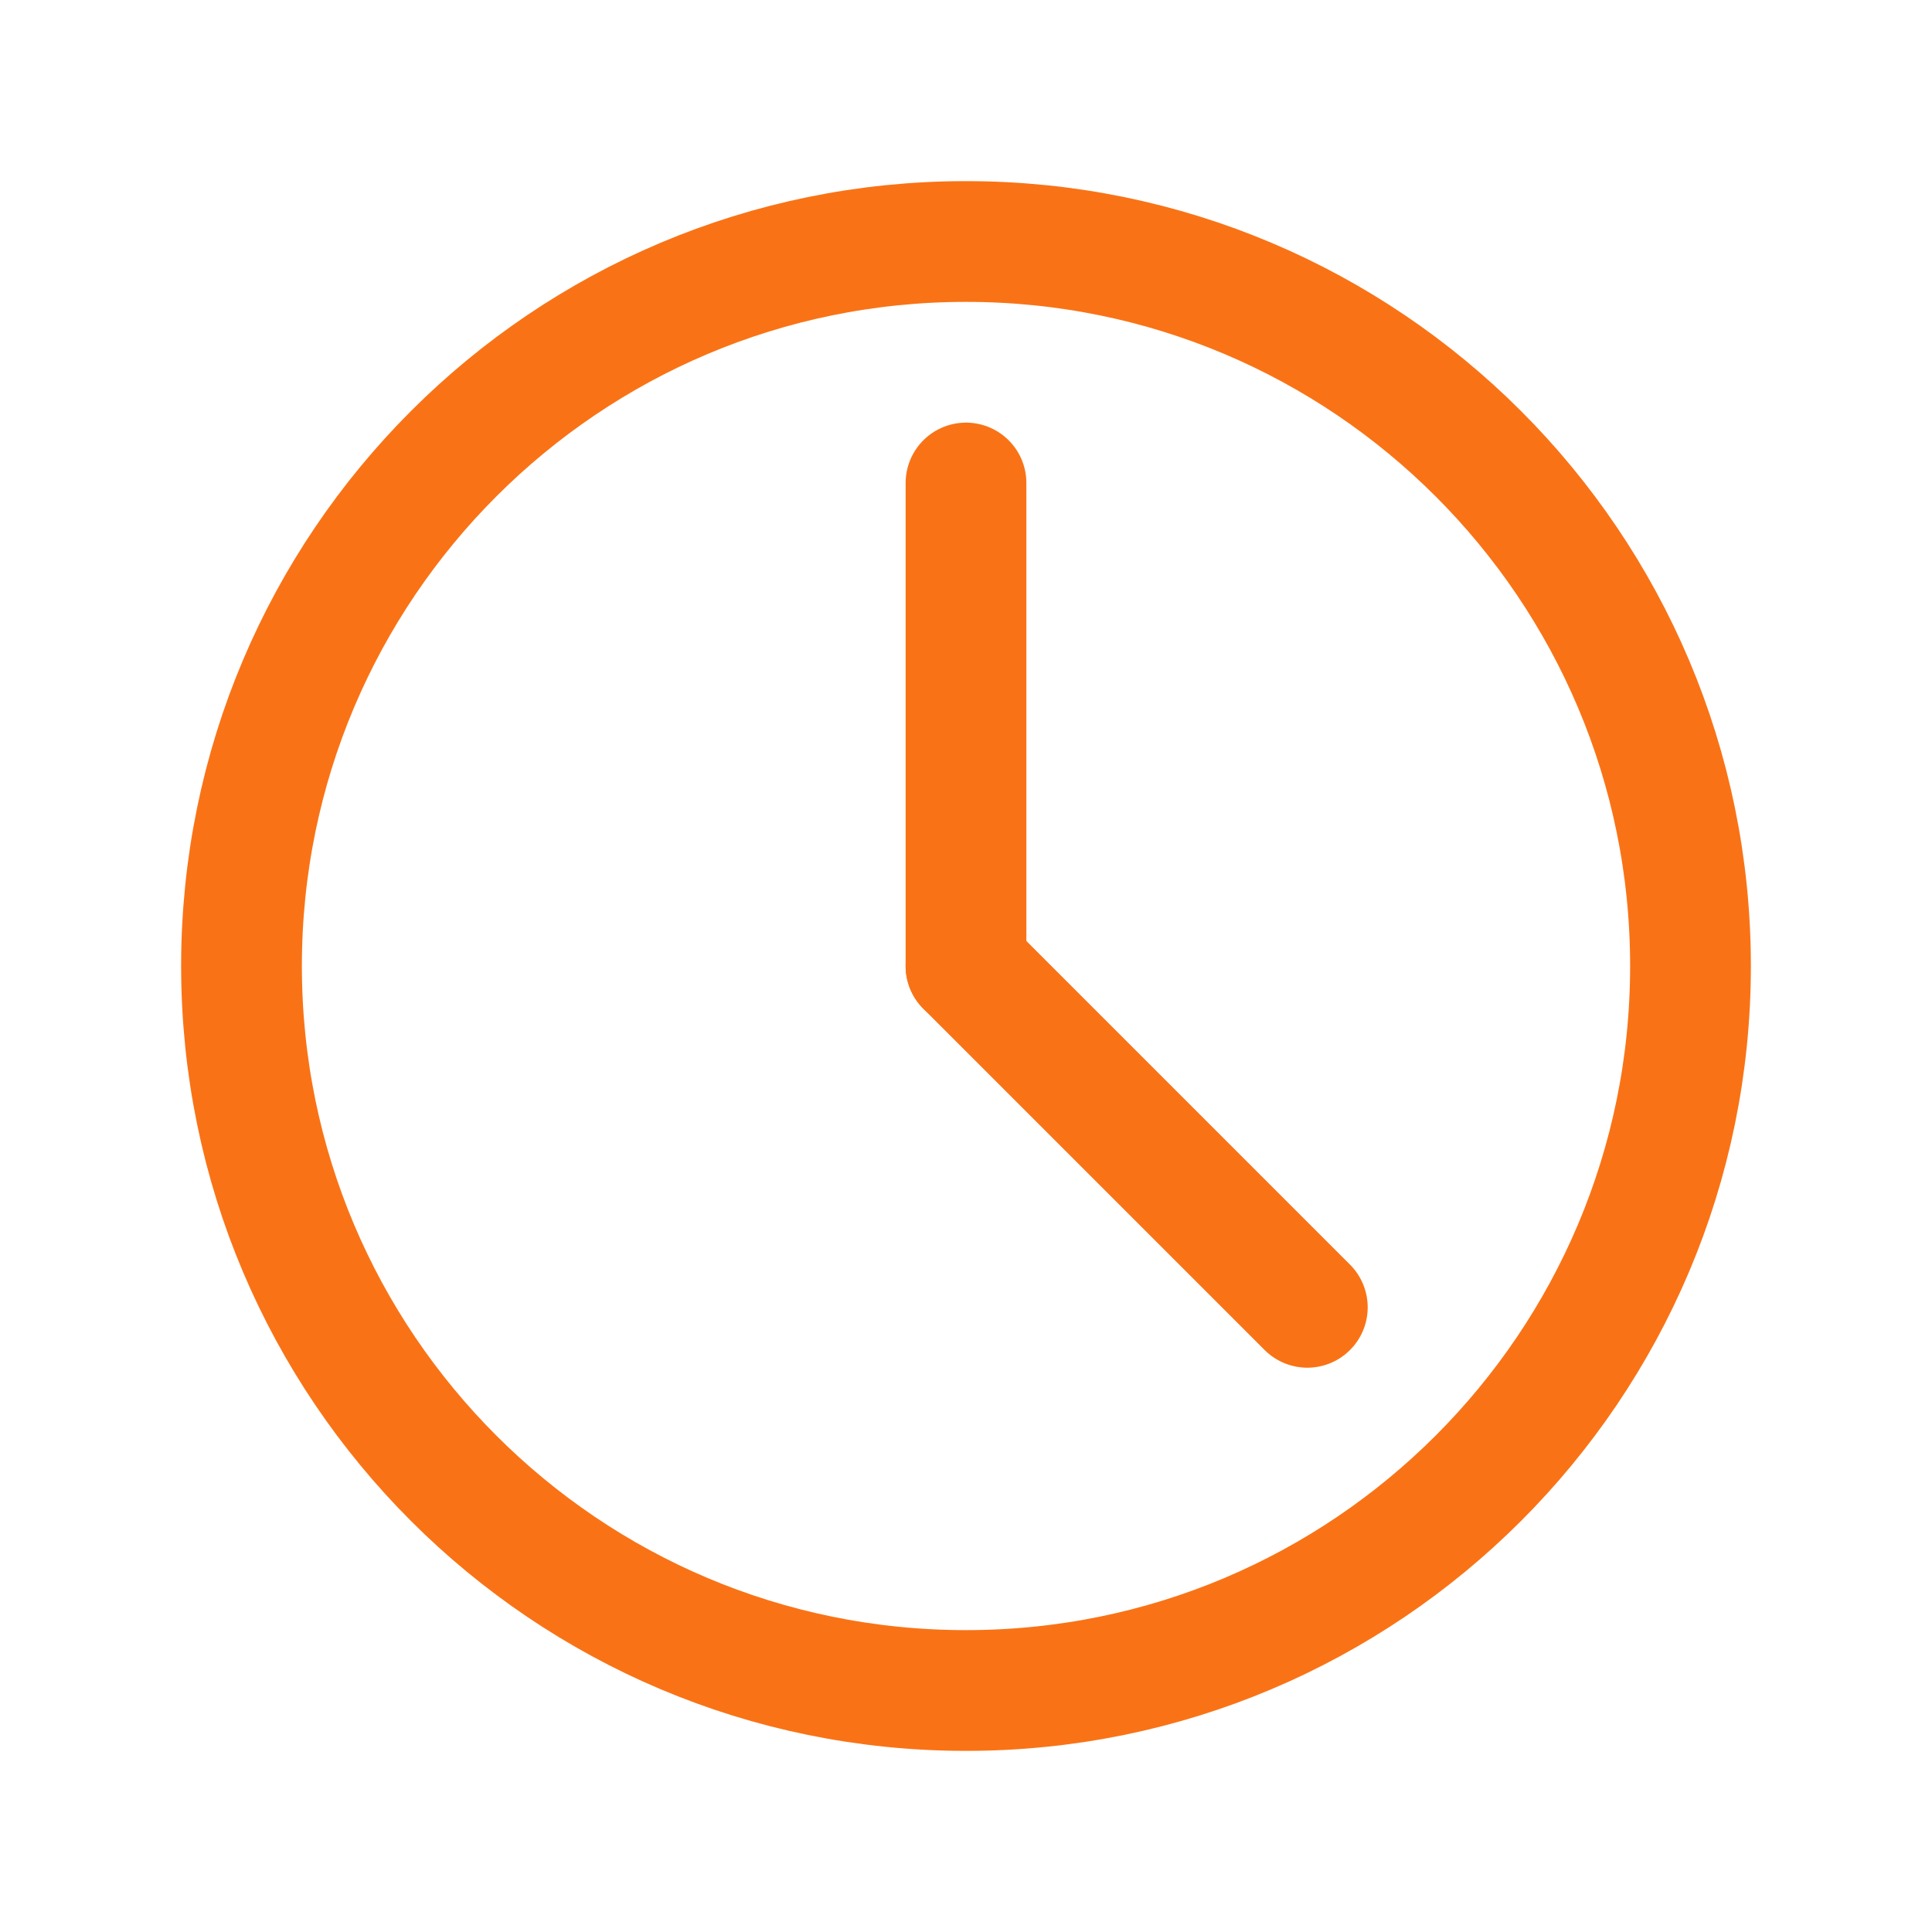
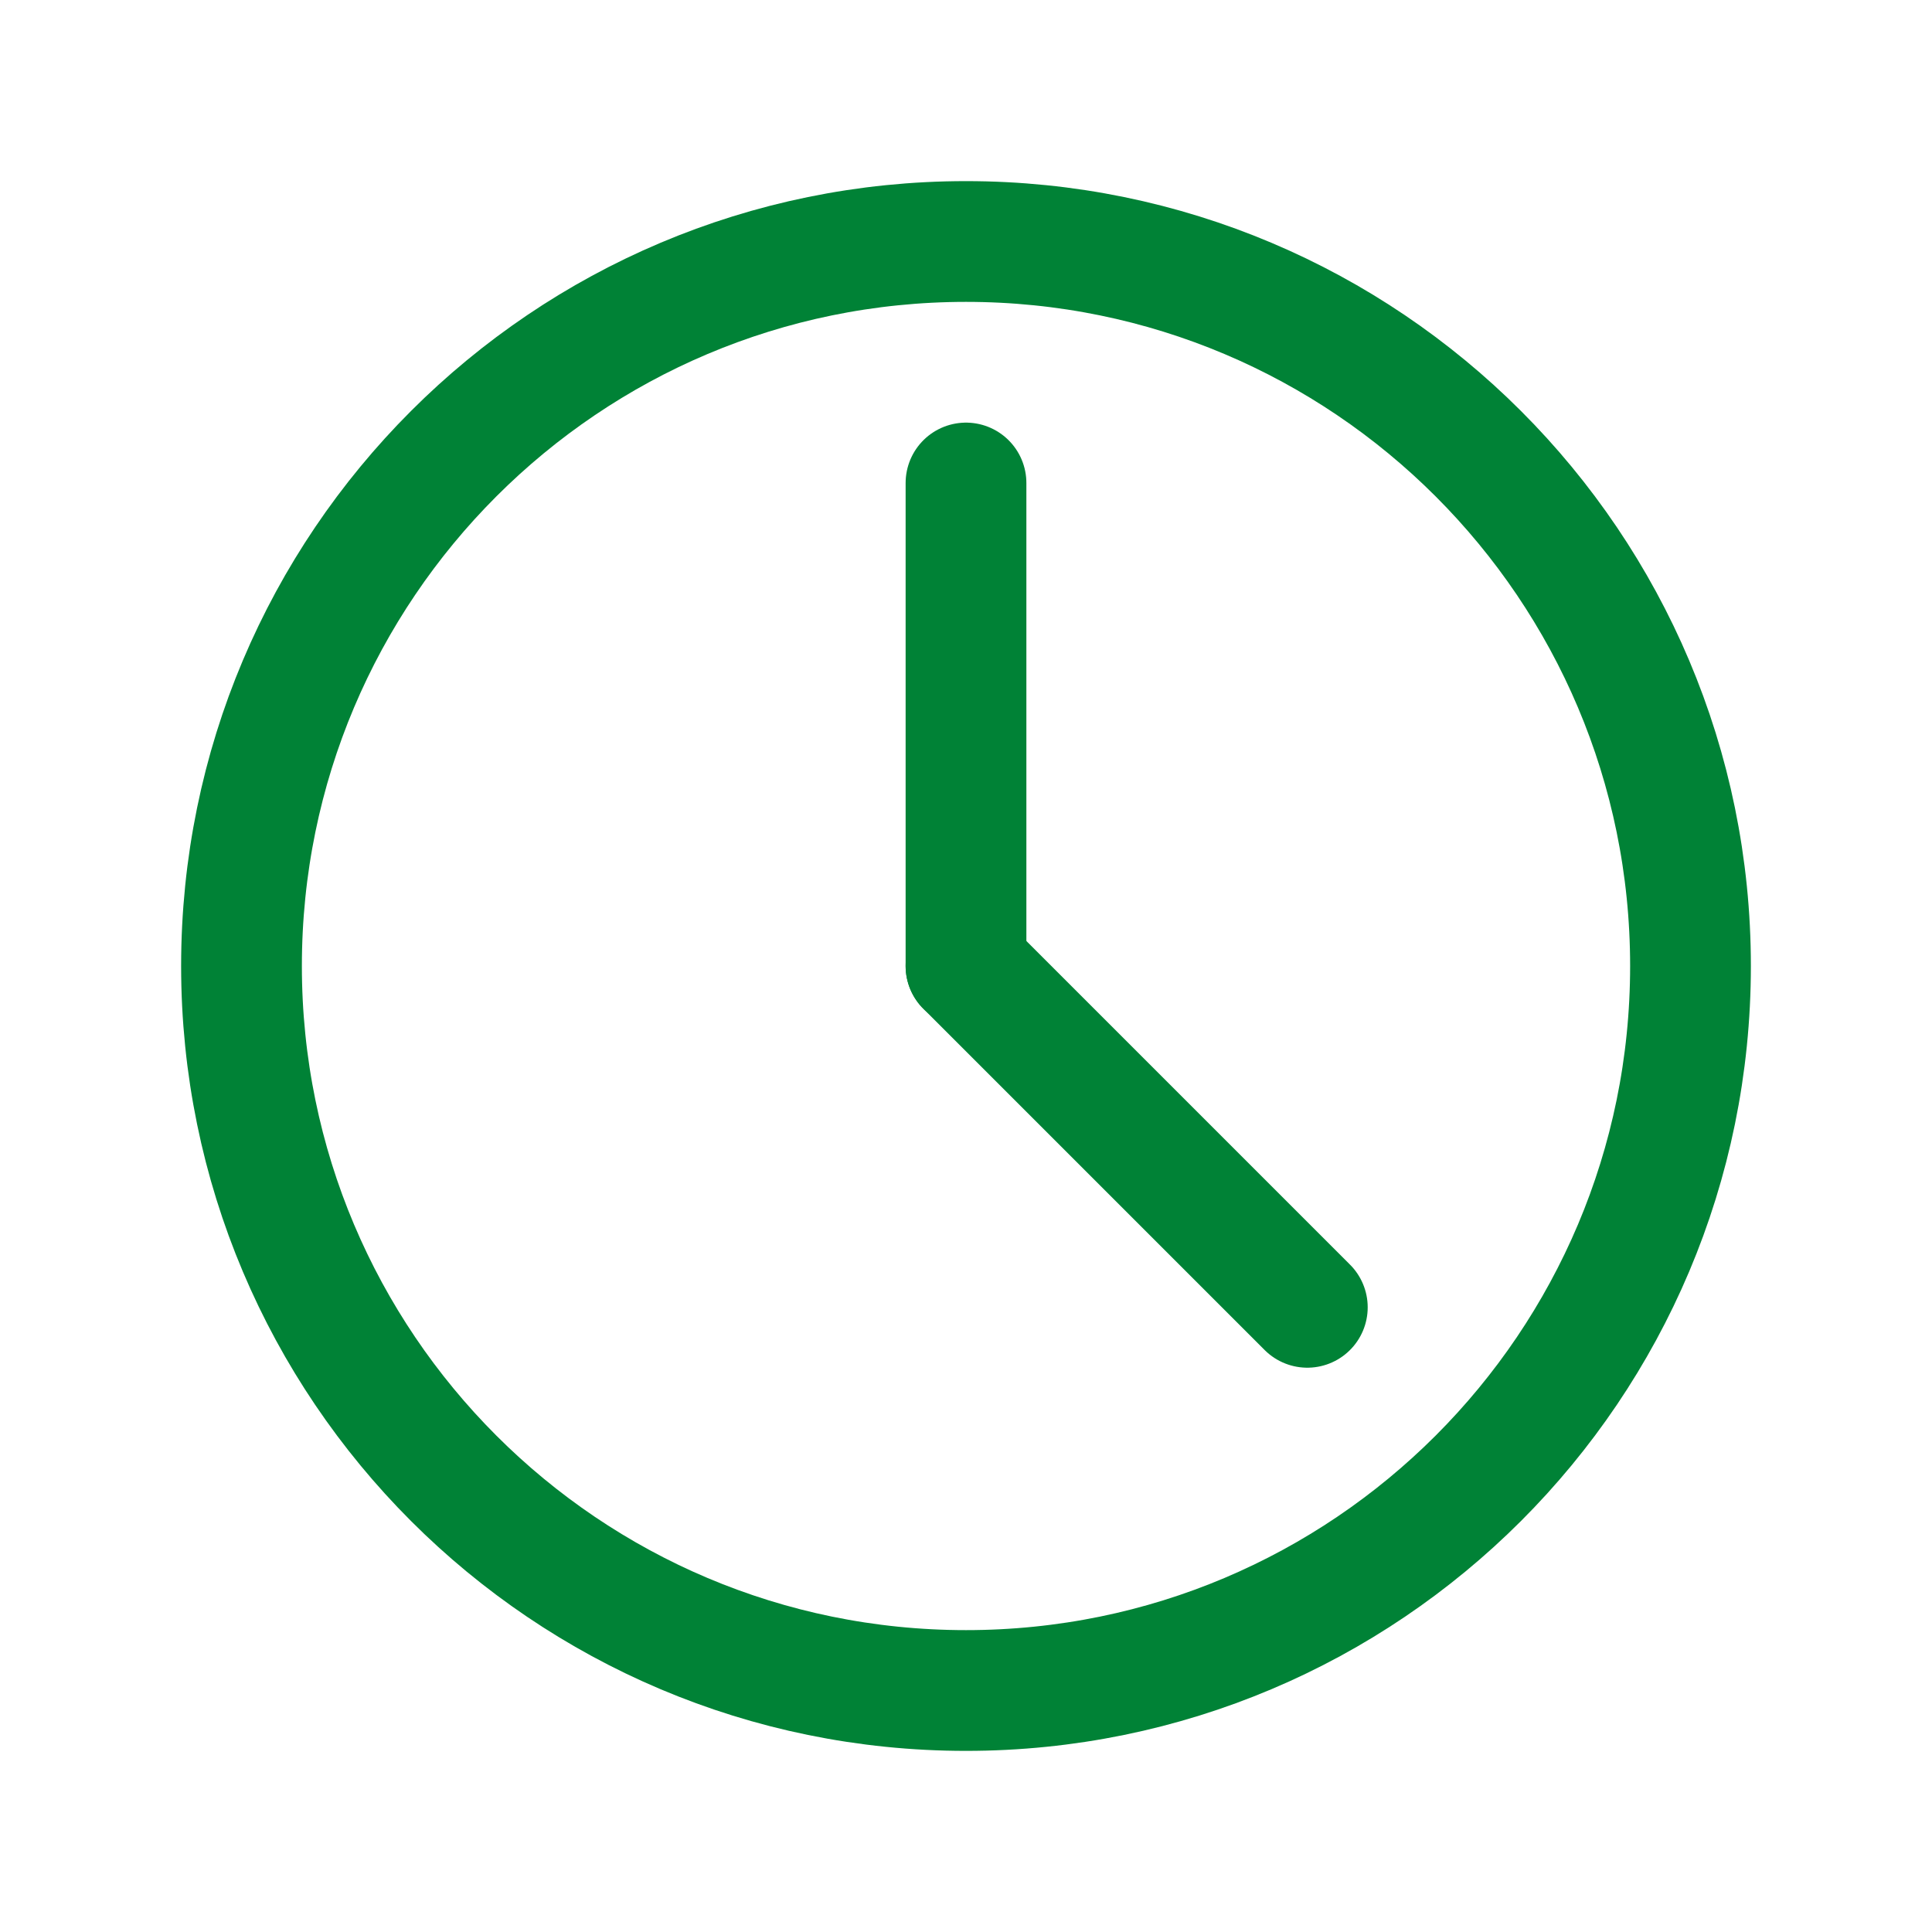
<svg xmlns="http://www.w3.org/2000/svg" width="800px" height="800px" viewBox="0 0 24 24" fill="none">
  <g id="SVGRepo_bgCarrier" stroke-width="0" />
  <g id="SVGRepo_tracerCarrier" stroke-linecap="round" stroke-linejoin="round" />
  <g id="SVGRepo_iconCarrier">
-     <path d="M12 21C16.971 21 21 16.971 21 12C21 7.029 16.971 3 12 3C7.029 3 3 7.029 3 12C3 16.971 7.029 21 12 21Z" stroke="#f97316" stroke-width="1.5" stroke-linecap="round" stroke-linejoin="round" />
-     <path d="M12 6V12" stroke="#f97316" stroke-width="1.5" stroke-linecap="round" stroke-linejoin="round" />
-     <path d="M16.24 16.24L12 12" stroke="#f97316" stroke-width="1.5" stroke-linecap="round" stroke-linejoin="round" />
+     <path d="M12 21C16.971 21 21 16.971 21 12C21 7.029 16.971 3 12 3C7.029 3 3 7.029 3 12C3 16.971 7.029 21 12 21Z" stroke="#008236" stroke-width="1.5" stroke-linecap="round" stroke-linejoin="round" />
+     <path d="M12 6V12" stroke="#008236" stroke-width="1.5" stroke-linecap="round" stroke-linejoin="round" />
+     <path d="M16.24 16.24L12 12" stroke="#008236" stroke-width="1.5" stroke-linecap="round" stroke-linejoin="round" />
  </g>
</svg>
